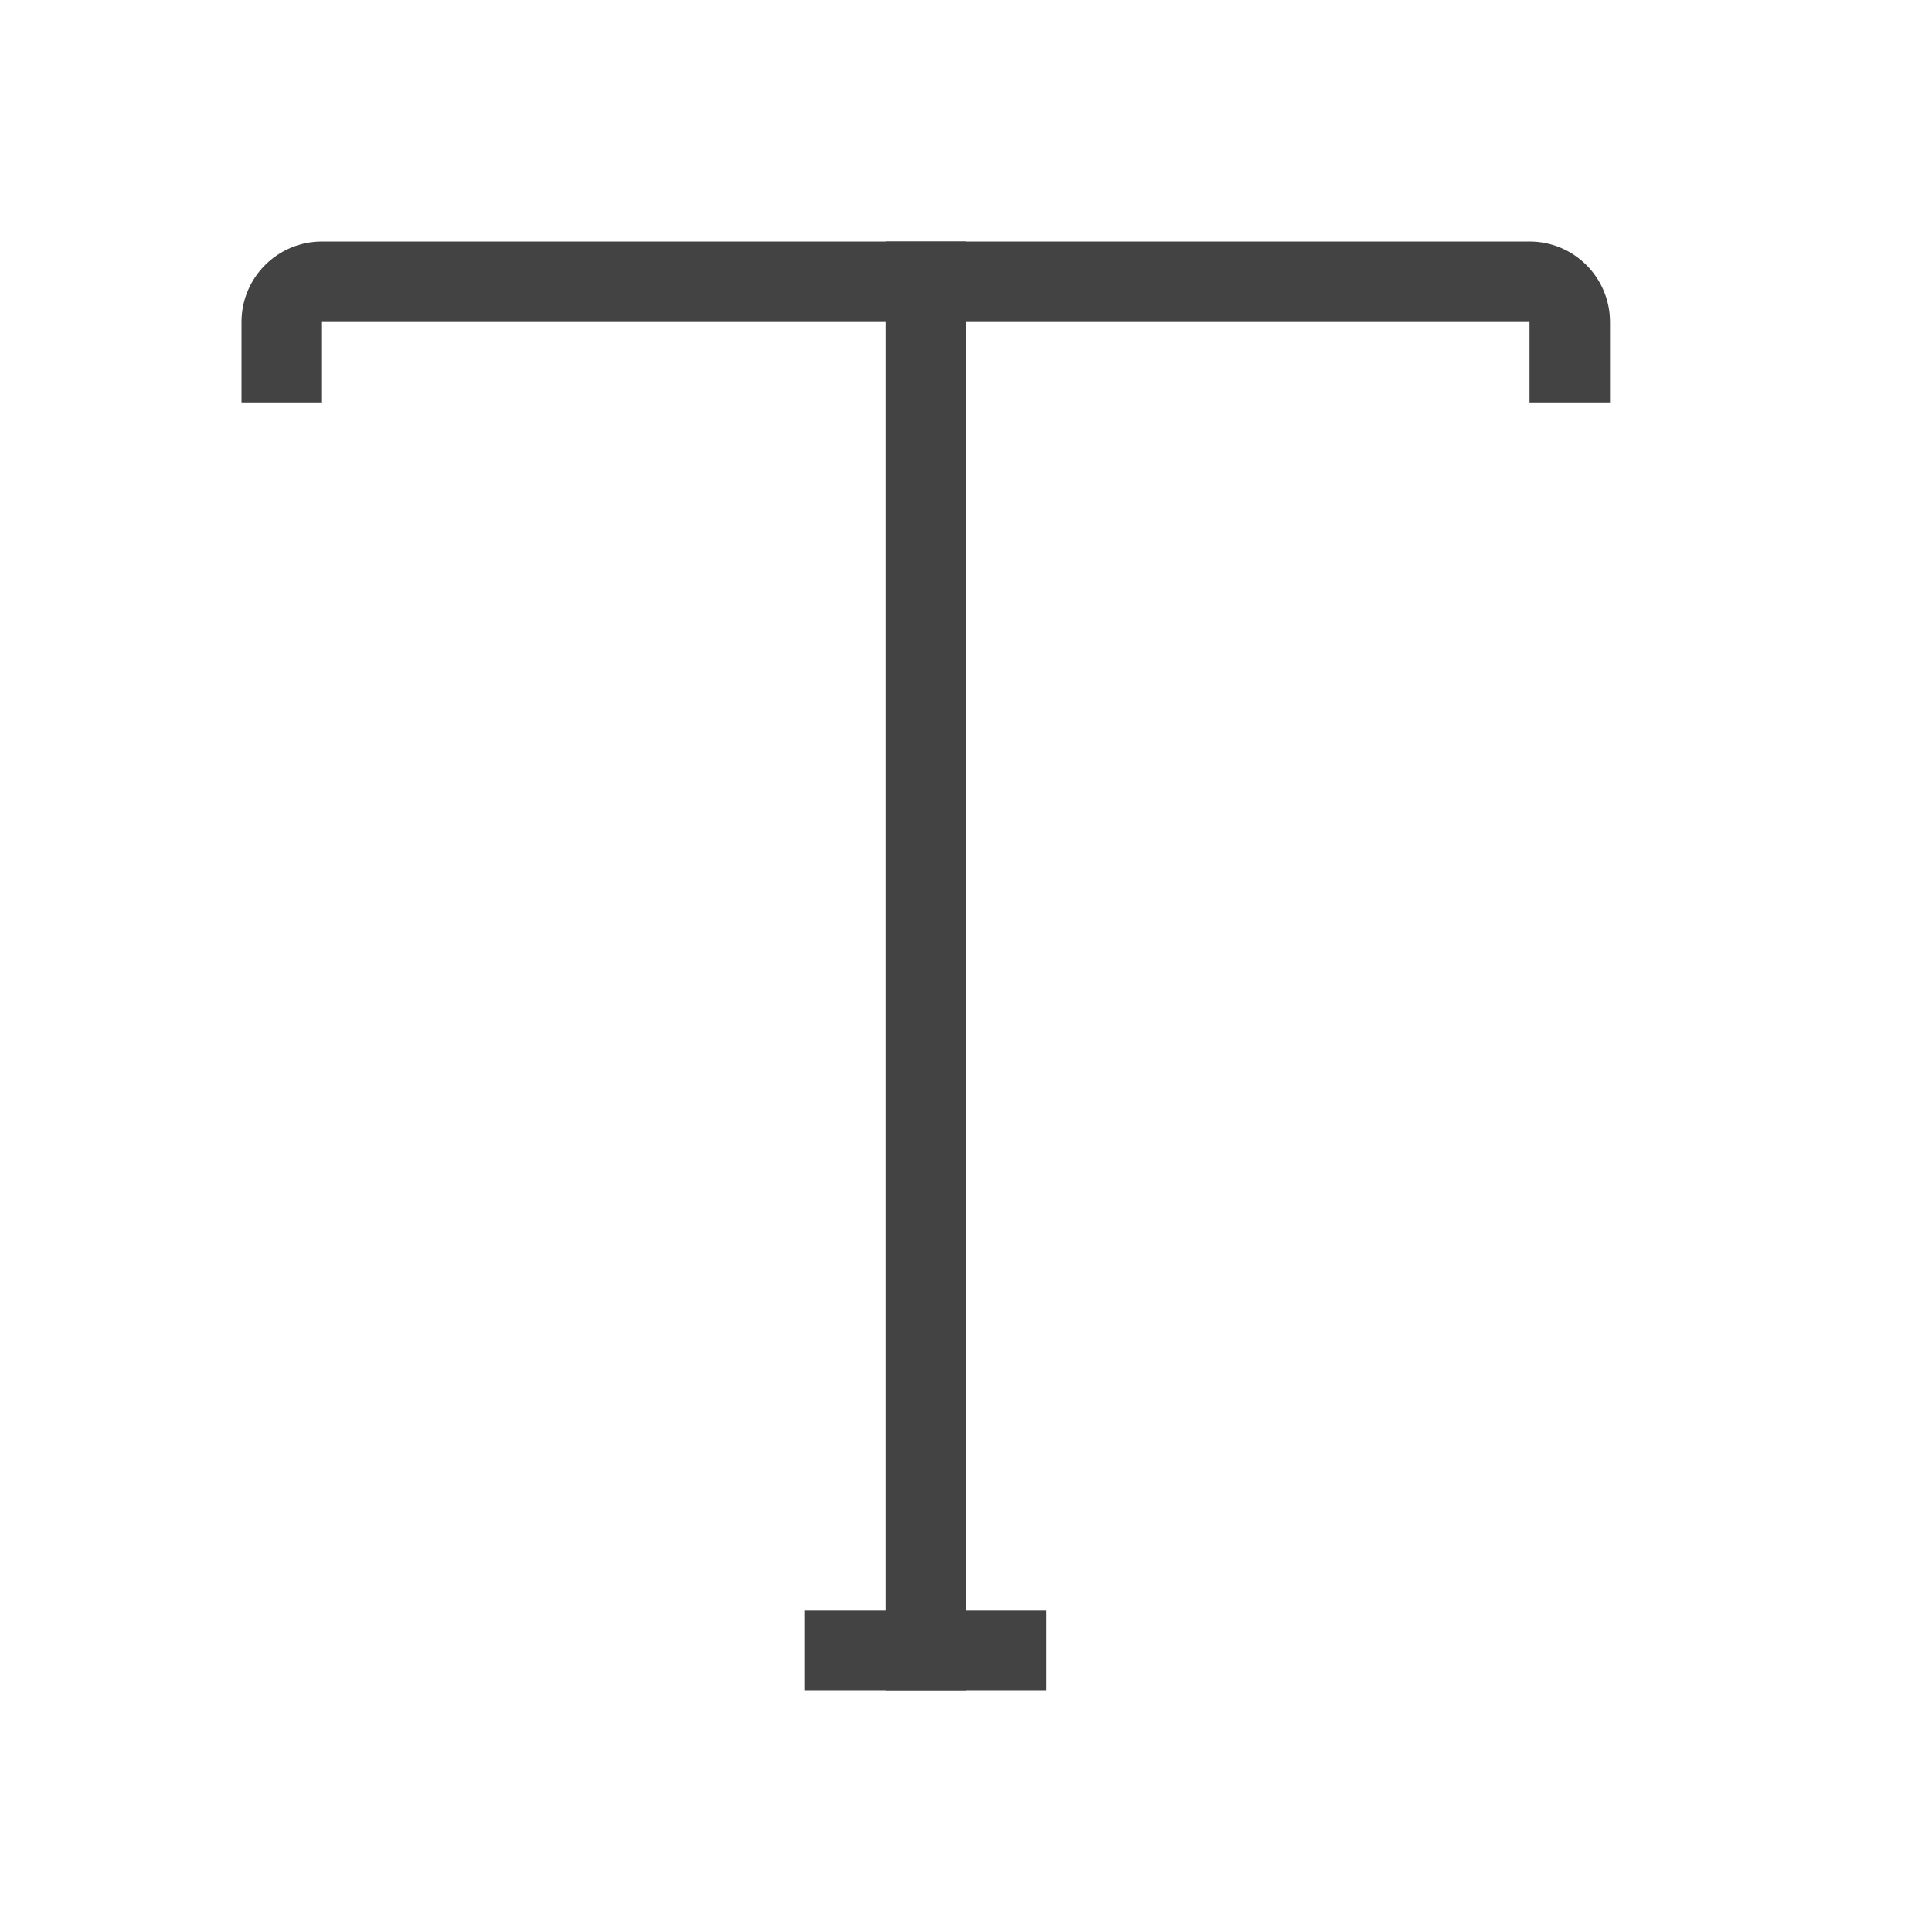
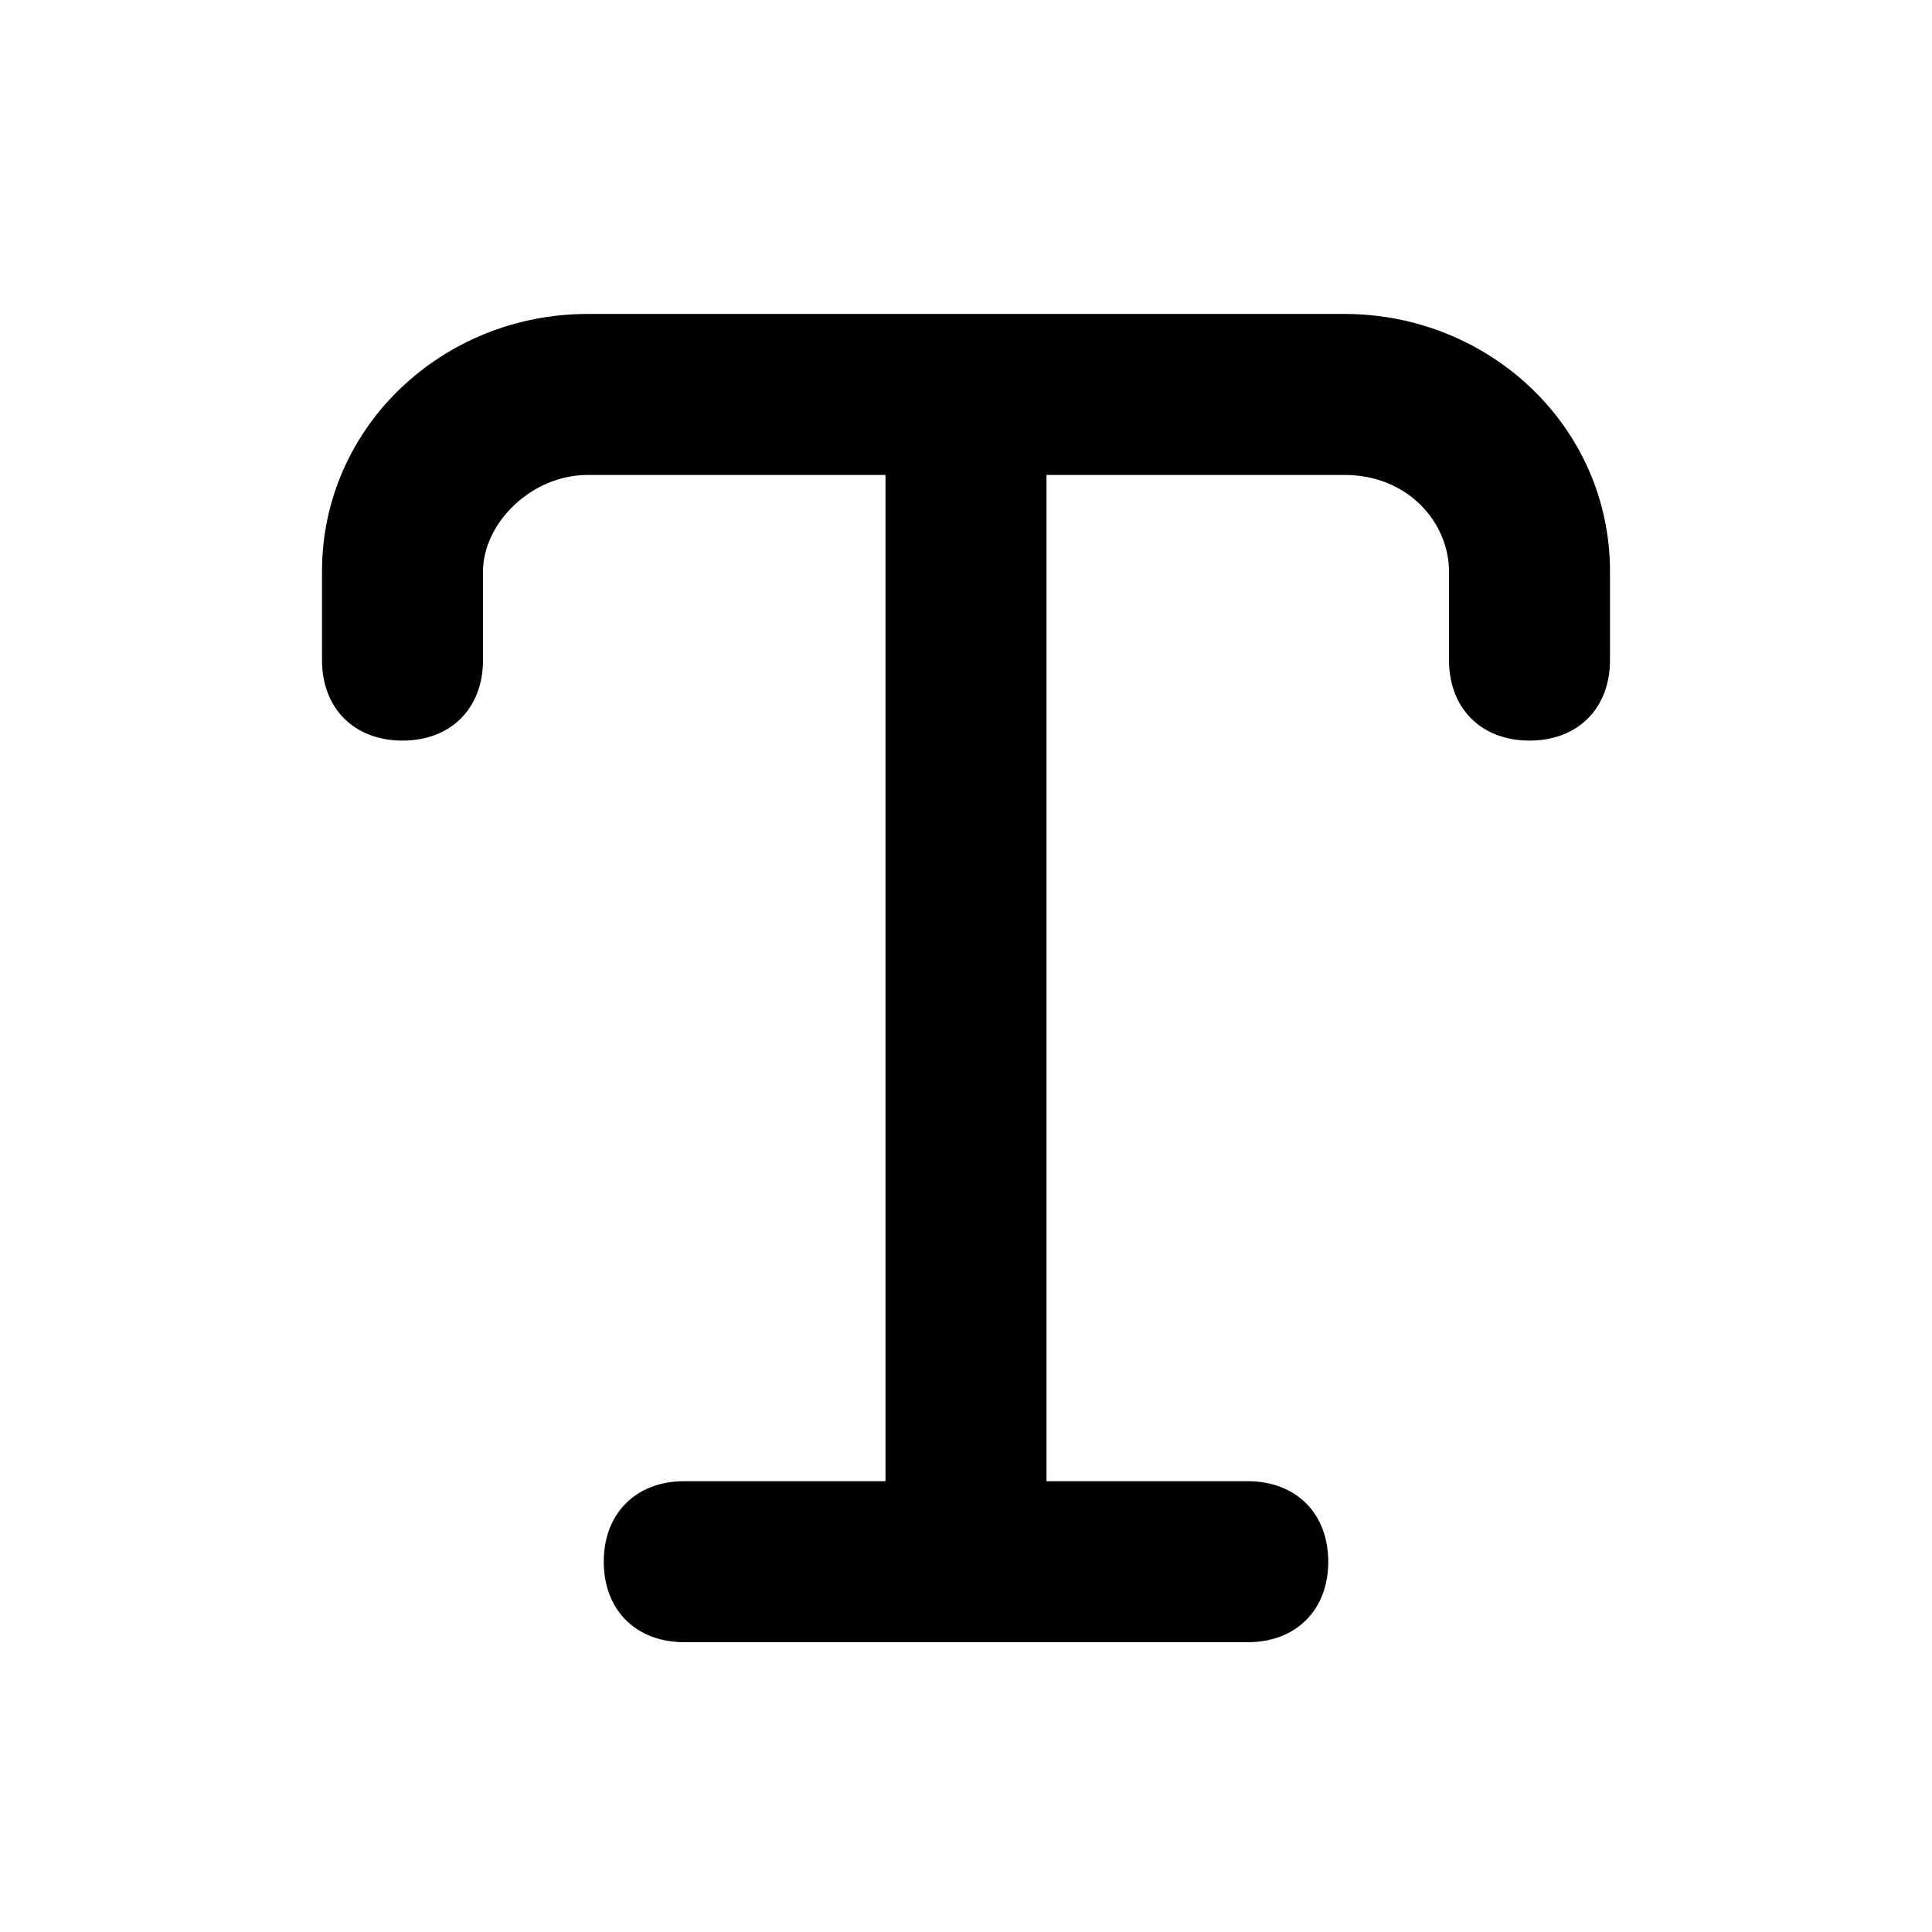
- <svg xmlns="http://www.w3.org/2000/svg" width="24" height="24" viewBox="0 0 24 24">
-   <g fill="#434343" fill-rule="evenodd">
-     <path d="M4 3h15a1 1 0 0 1 1 1H3a1 1 0 0 1 1-1zM3 4h1v1H3zM19 4h1v1h-1z" />
-     <path d="M11 3h1v18h-1z" />
-     <path d="M10 20h3v1h-3z" />
-   </g>
+ <svg xmlns="http://www.w3.org/2000/svg" t="1577357928216" class="icon" viewBox="0 0 1024 1024" version="1.1" p-id="19924" width="200" height="200">
+   <defs>
+     <style type="text/css" />
+   </defs>
+   <path d="M256 302.933c0-25.6 25.6-51.2 55.467-51.2H469.333v533.333H362.667c-25.6 0-42.667 17.067-42.667 42.667s17.067 42.667 42.667 42.667h298.667c25.6 0 42.667-17.067 42.667-42.667s-17.067-42.667-42.667-42.667H554.667V256v-4.267h157.867c34.133 0 55.467 25.6 55.467 51.2v46.933c0 25.6 17.067 42.667 42.667 42.667s42.667-17.067 42.667-42.667V302.933c0-76.8-64-136.533-140.8-136.533H311.467C234.667 166.4 170.667 226.133 170.667 302.933v46.933c0 25.6 17.067 42.667 42.667 42.667s42.667-17.067 42.667-42.667V302.933z" p-id="19925" />
</svg>
